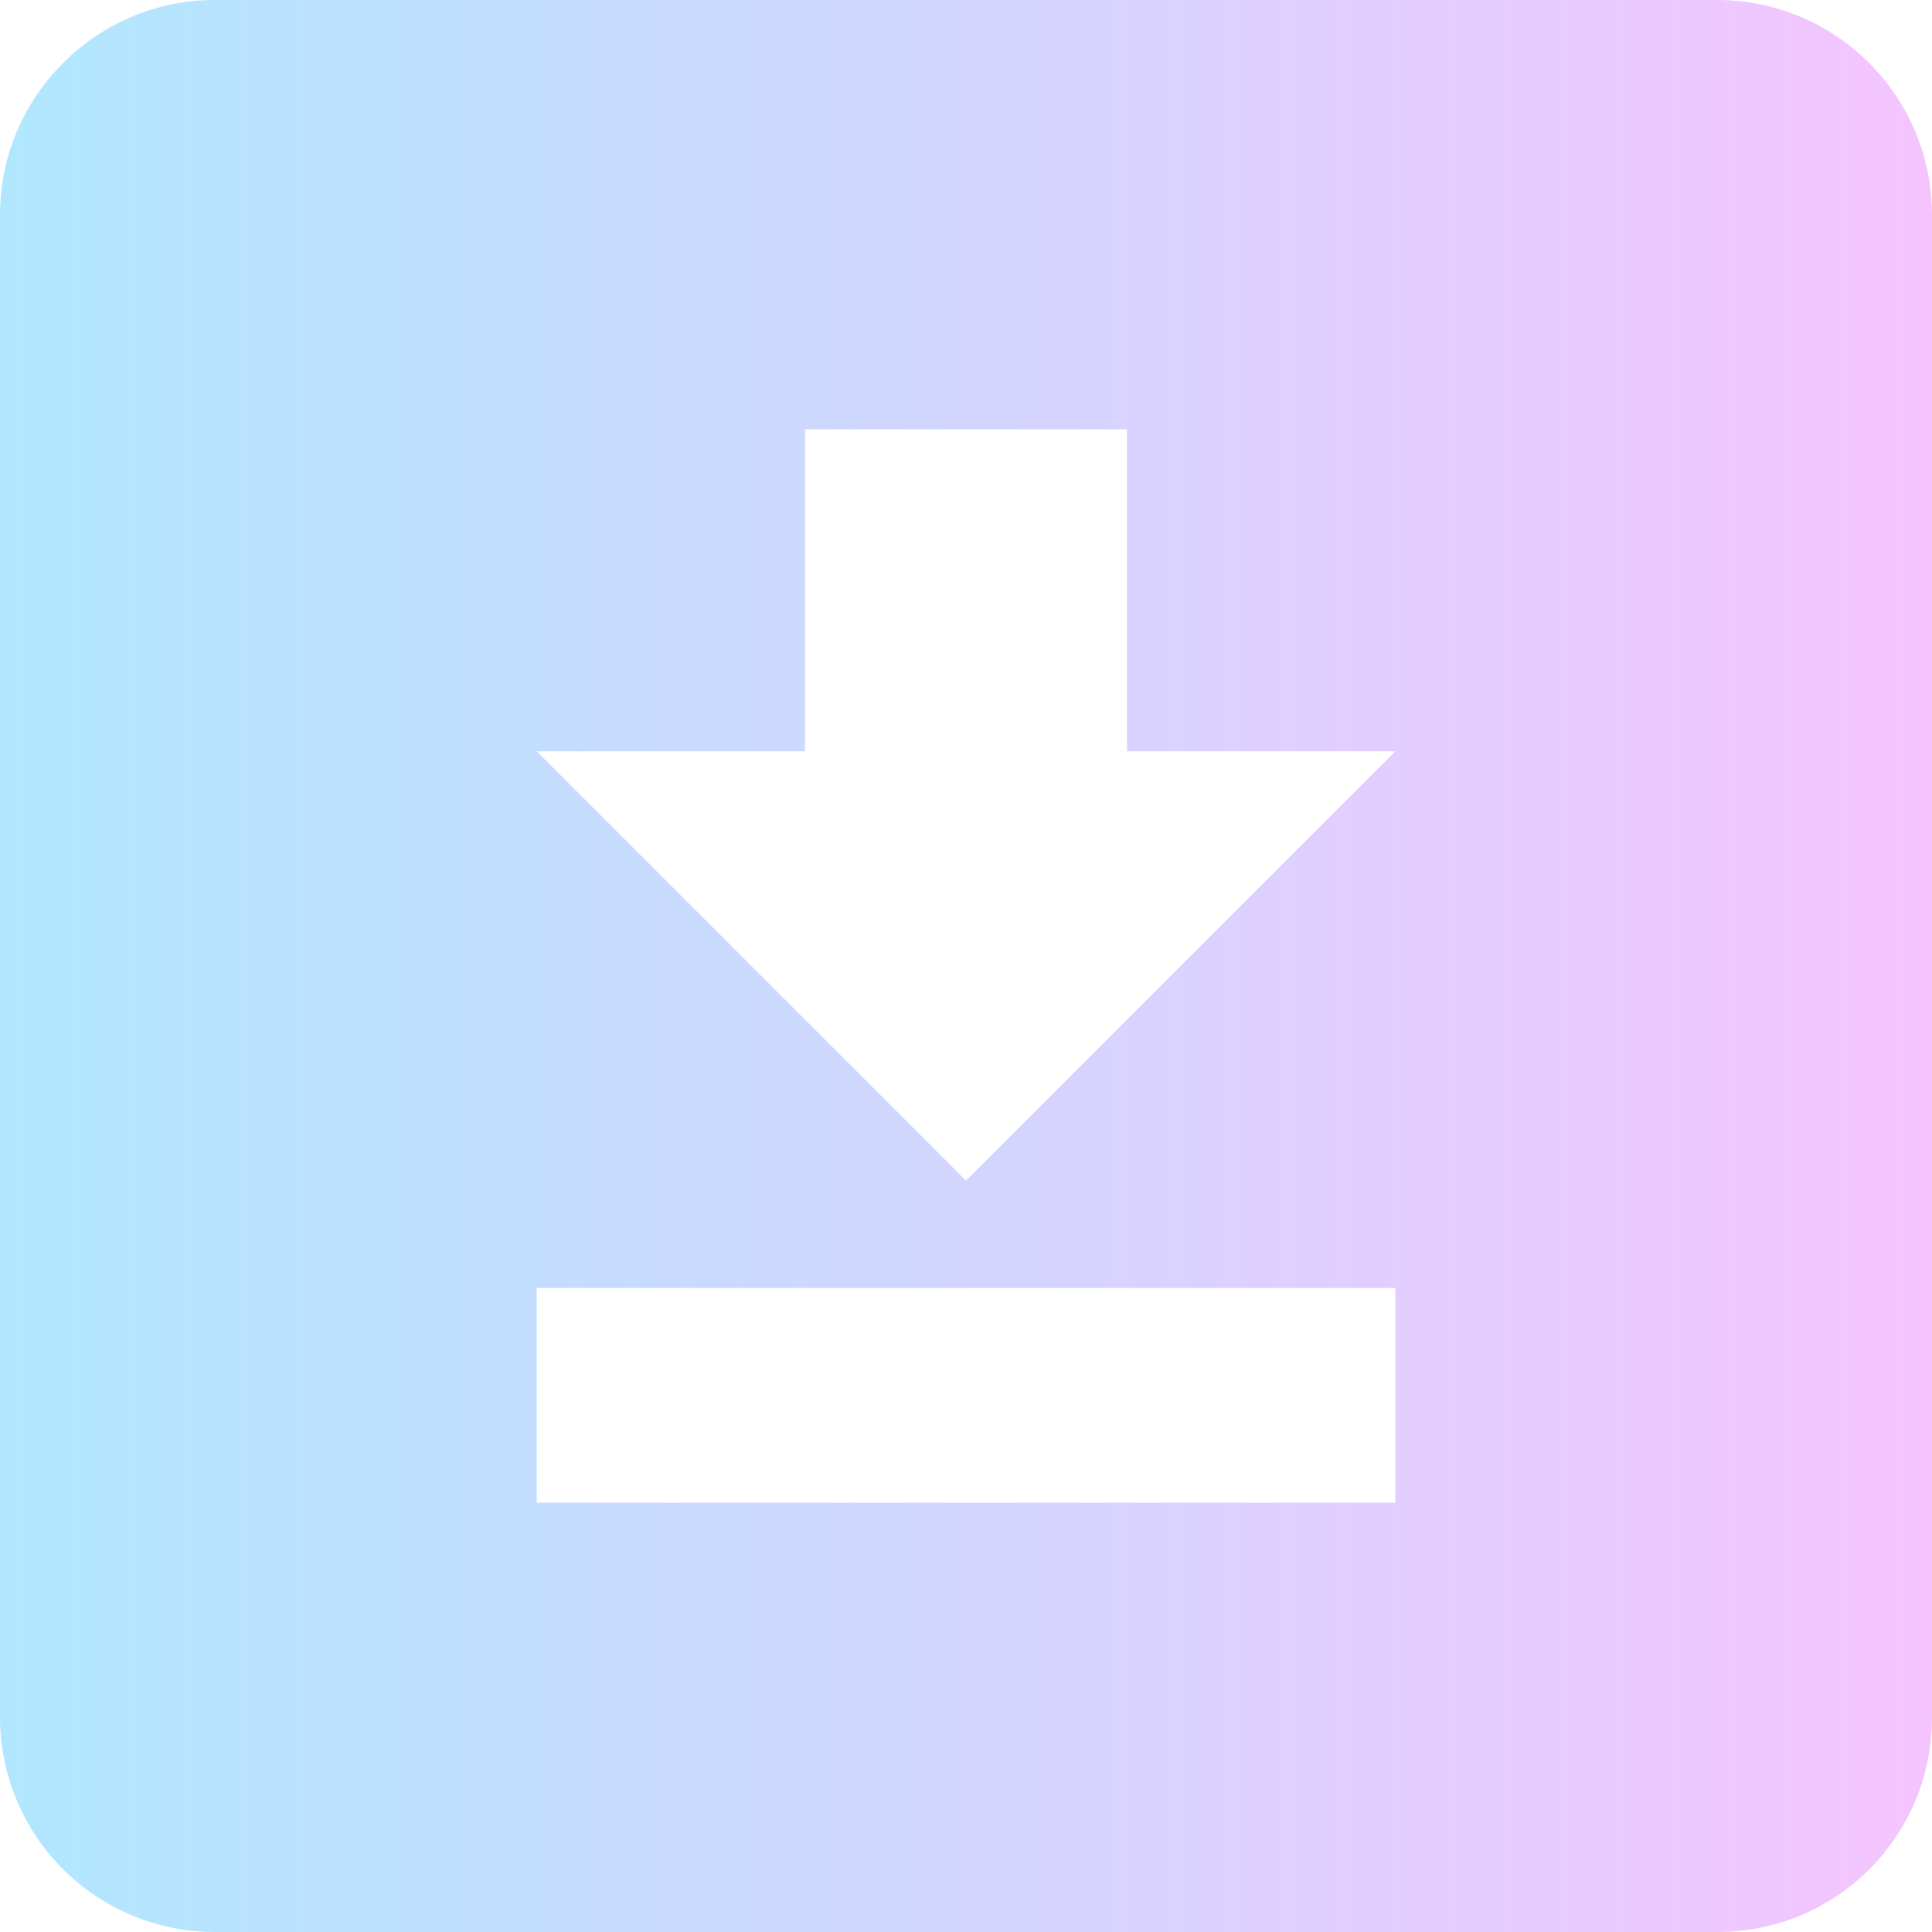
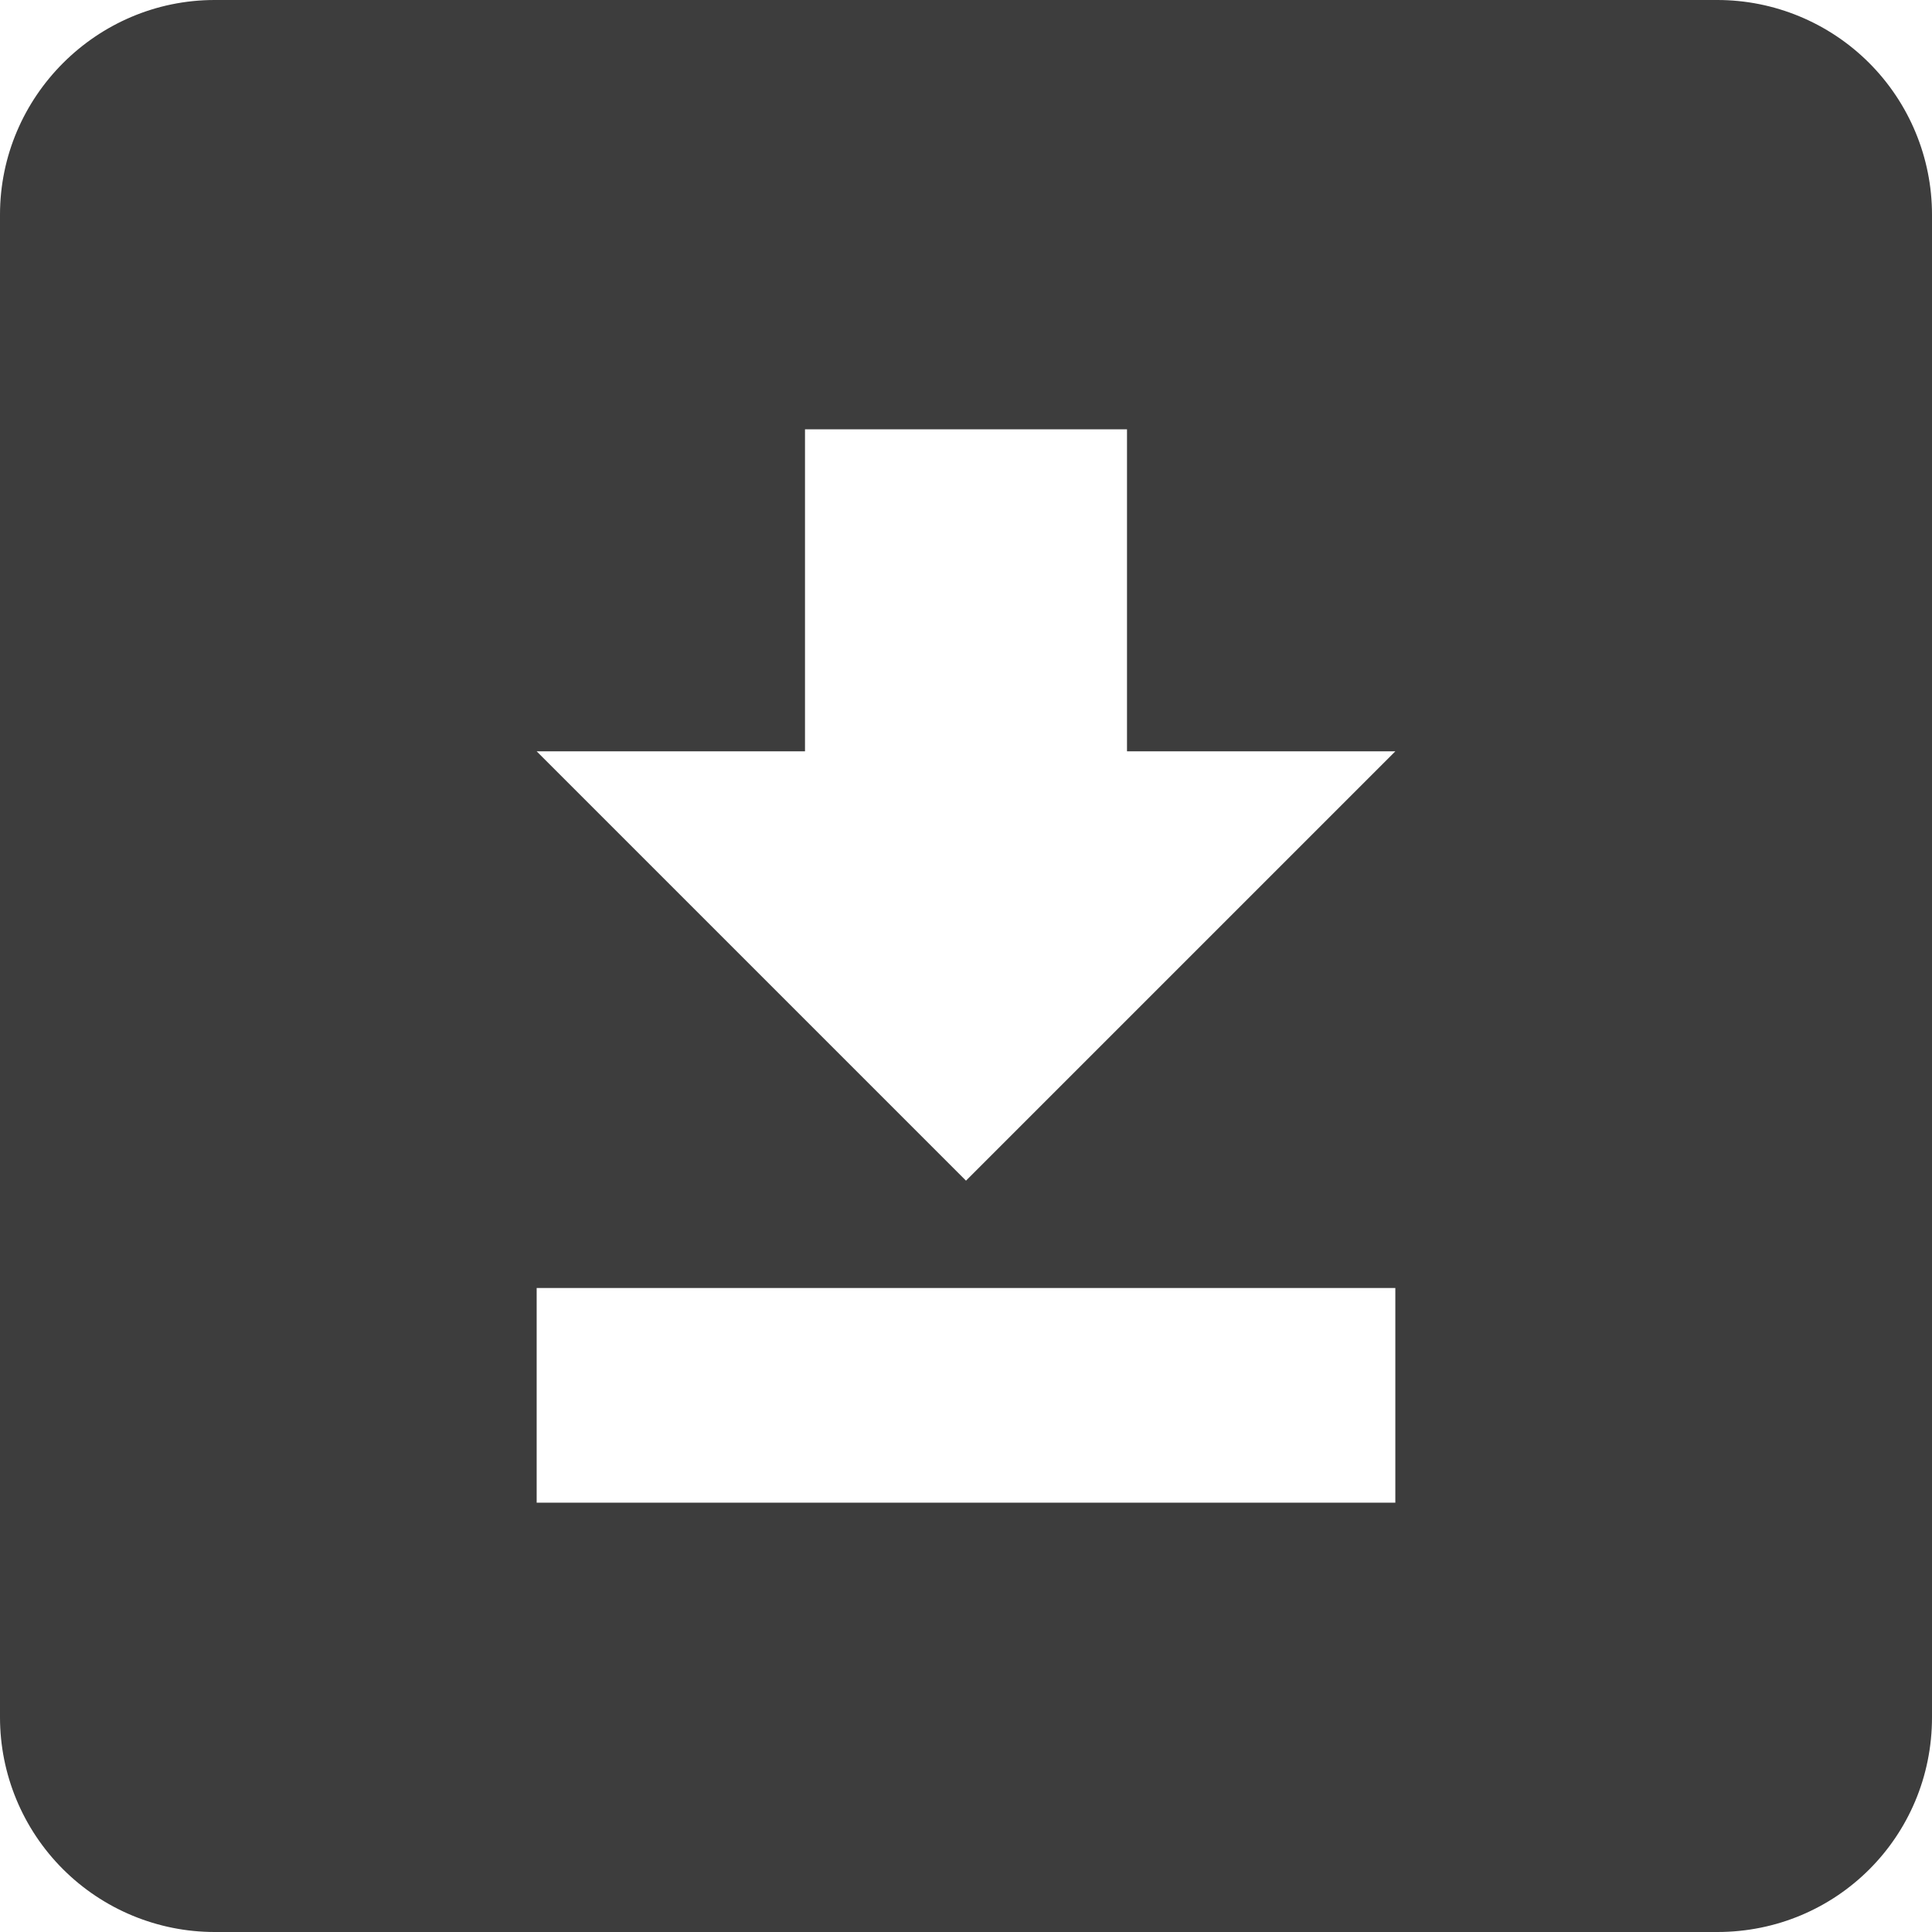
<svg xmlns="http://www.w3.org/2000/svg" width="18" height="18" viewBox="0 0 18 18" fill="none">
-   <path d="M2 0H16C16.53 0 17.039 0.211 17.414 0.586C17.789 0.961 18 1.47 18 2V16C18 17.11 17.11 18 16 18H2C1.47 18 0.961 17.789 0.586 17.414C0.211 17.039 0 16.53 0 16V2C0 0.9 0.9 0 2 0ZM5 14H13V12H5V14ZM13 7H10.5V4H7.5V7H5L9 11L13 7Z" fill="url(#paint0_linear_16_1085)" />
-   <defs>
-     <linearGradient id="paint0_linear_16_1085" x1="0" y1="9" x2="18" y2="9" gradientUnits="userSpaceOnUse">
-       <stop stop-color="#B0E7FF" />
-       <stop offset="1" stop-color="#F5C4FF" />
-     </linearGradient>
-   </defs>
+   <path opacity="0.8" d="M2 0H16C16.53 0 17.039 0.211 17.414 0.586C17.789 0.961 18 1.47 18 2V16C18 17.11 17.11 18 16 18H2C1.47 18 0.961 17.789 0.586 17.414C0.211 17.039 0 16.53 0 16V2C0 0.9 0.9 0 2 0ZM5 14H13V12H5V14ZM13 7H10.5V4H7.5V7H5L9 11L13 7Z" fill="#0C0C0C" />
</svg>
